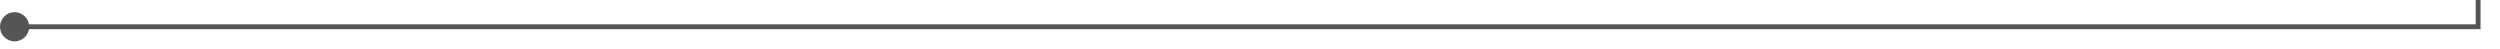
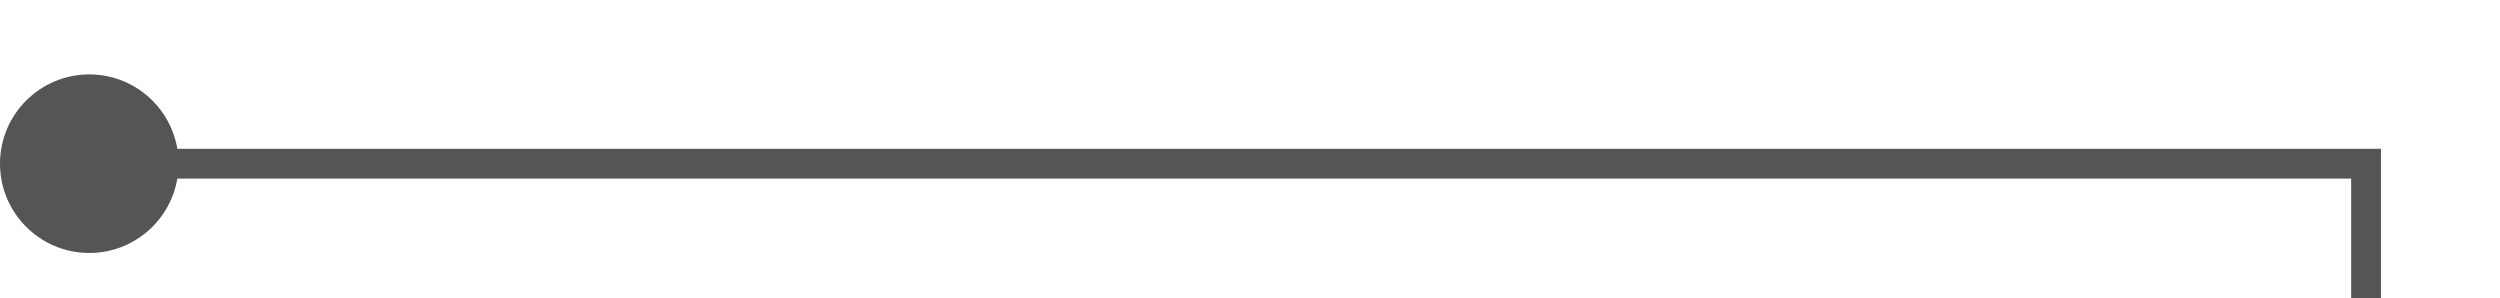
- <svg xmlns="http://www.w3.org/2000/svg" version="1.1" width="514px" height="10px" preserveAspectRatio="xMinYMid meet" viewBox="520 313  514 8">
-   <path d="M 521 317.5  L 1029.5 317.5  L 1029.5 58.5  L 1055.5 58.5  " stroke-width="1" stroke="#555555" fill="none" />
-   <path d="M 523 314.5  A 3 3 0 0 0 520 317.5 A 3 3 0 0 0 523 320.5 A 3 3 0 0 0 526 317.5 A 3 3 0 0 0 523 314.5 Z " fill-rule="nonzero" fill="#555555" stroke="none" />
+ <svg xmlns="http://www.w3.org/2000/svg" version="1.1" width="84px" height="10px" preserveAspectRatio="xMinYMid meet" viewBox="1601 1017  84 8">
+   <path d="M 1602 1021.5  L 1680.5 1021.5  L 1680.5 1304.5  L 1775.5 1304.5  " stroke-width="1" stroke="#555555" fill="none" />
+   <path d="M 1604 1018.5  A 3 3 0 0 0 1601 1021.5 A 3 3 0 0 0 1604 1024.5 A 3 3 0 0 0 1607 1021.5 A 3 3 0 0 0 1604 1018.5 Z " fill-rule="nonzero" fill="#555555" stroke="none" />
</svg>
